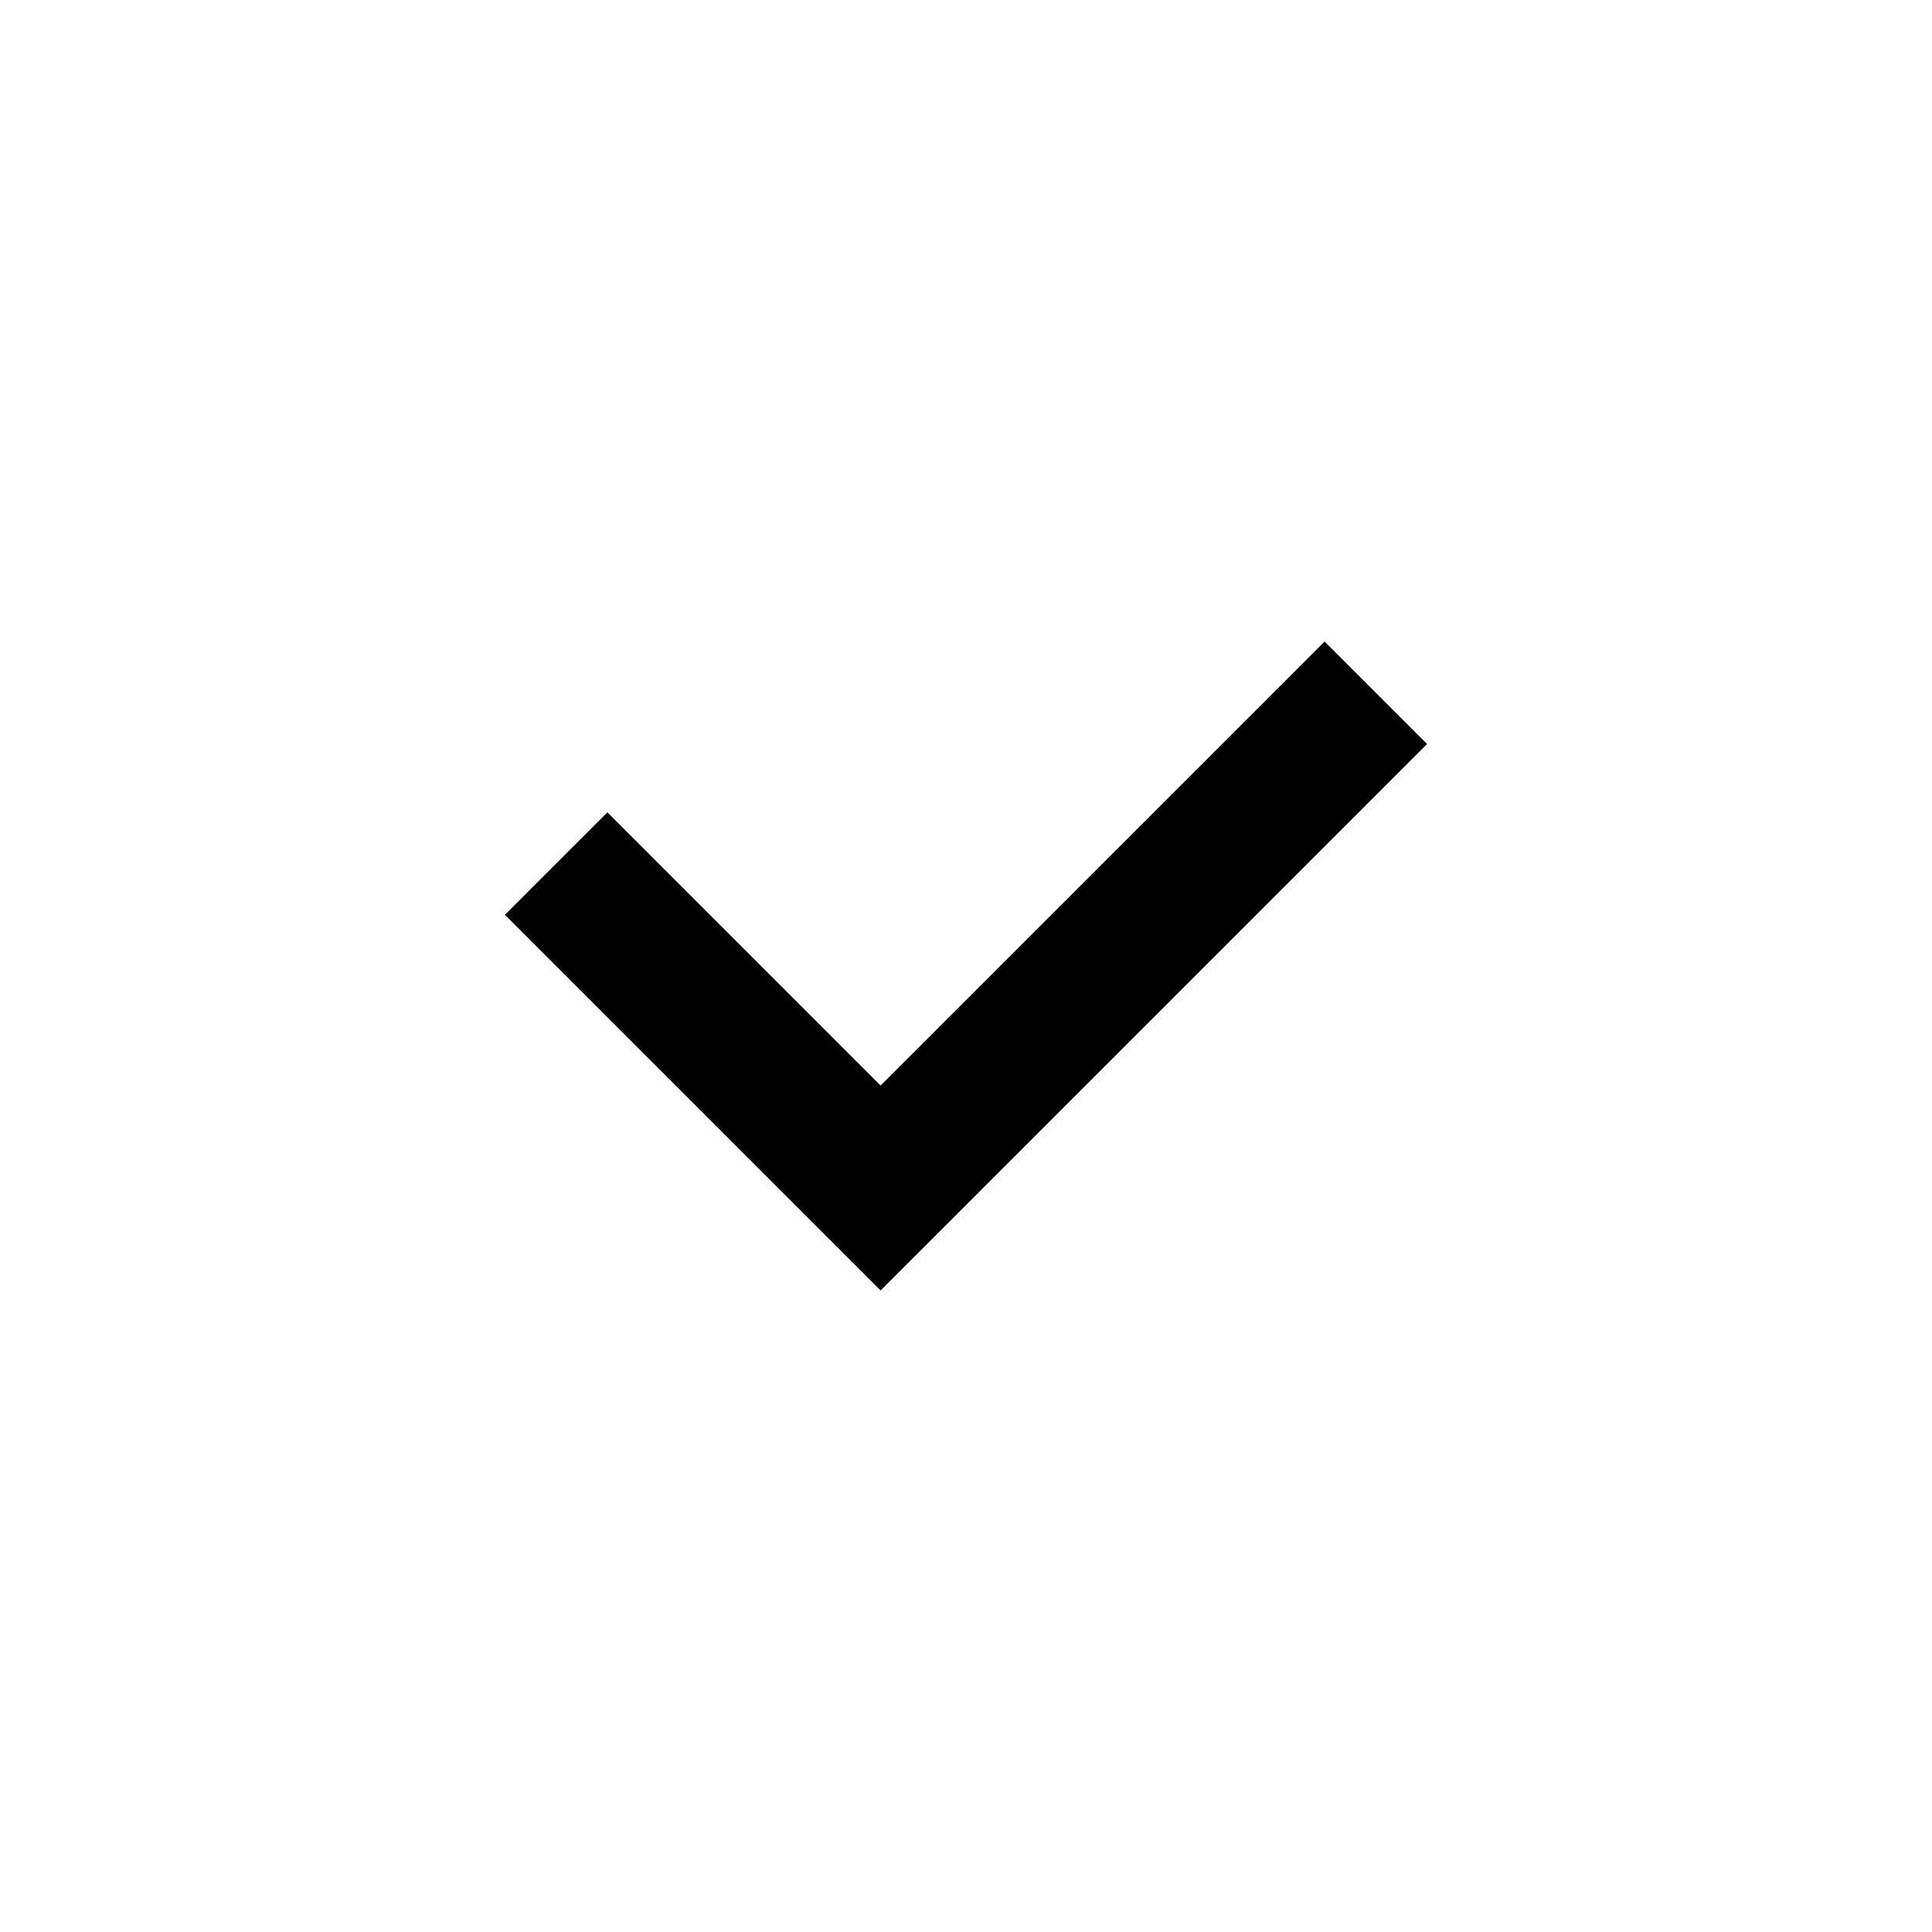
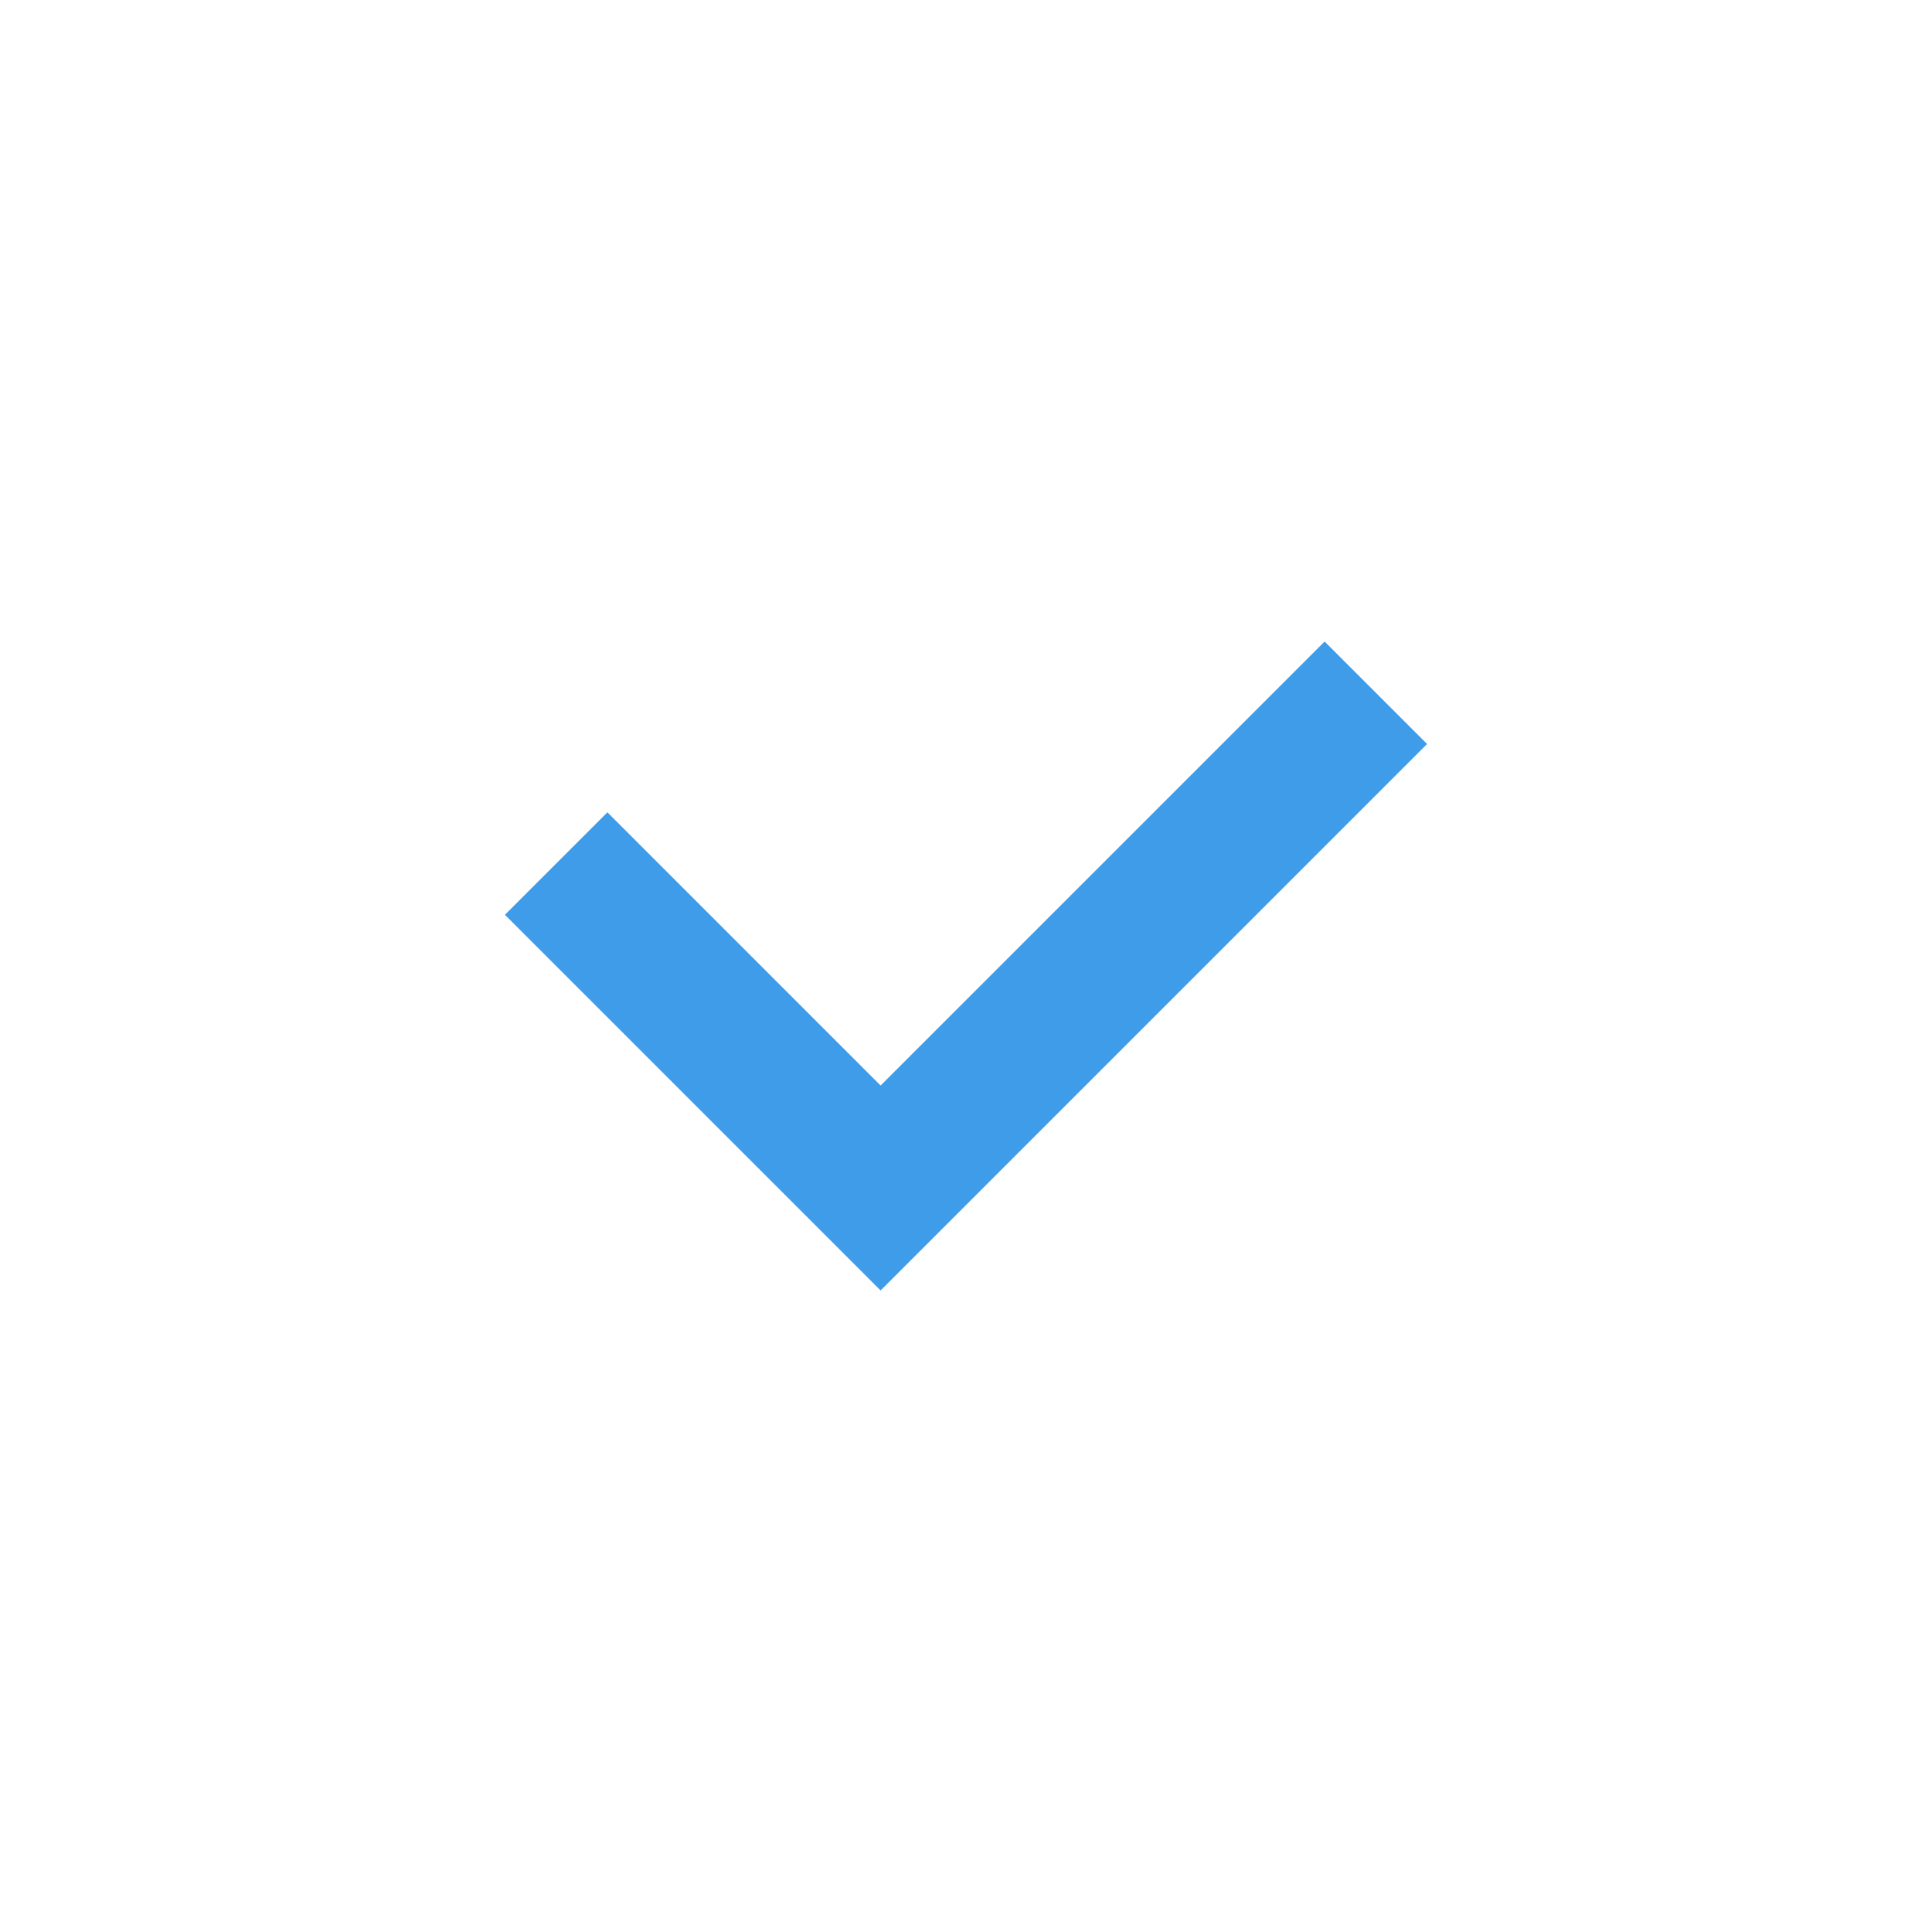
- <svg xmlns="http://www.w3.org/2000/svg" enable-background="new 0 0 80 80" height="80px" id="Icons" version="1.1" viewBox="0 0 80 80" width="80px" xml:space="preserve">
+ <svg xmlns="http://www.w3.org/2000/svg" width="80" height="80">
  <g>
-     <polygon points="54.849,26.565 36.464,44.95 25.151,33.636 20.908,37.879 36.464,53.435 59.092,30.808  " />
+     <rect fill="none" id="canvas_background" height="402" width="582" y="-1" x="-1" />
+   </g>
+   <g>
+     <g id="svg_1">
+       <polygon fill="#3e9ce9" id="svg_2" points="54.849,26.565 36.464,44.95 25.151,33.636 20.908,37.879 36.464,53.435 59.092,30.808  " />
+     </g>
  </g>
</svg>
